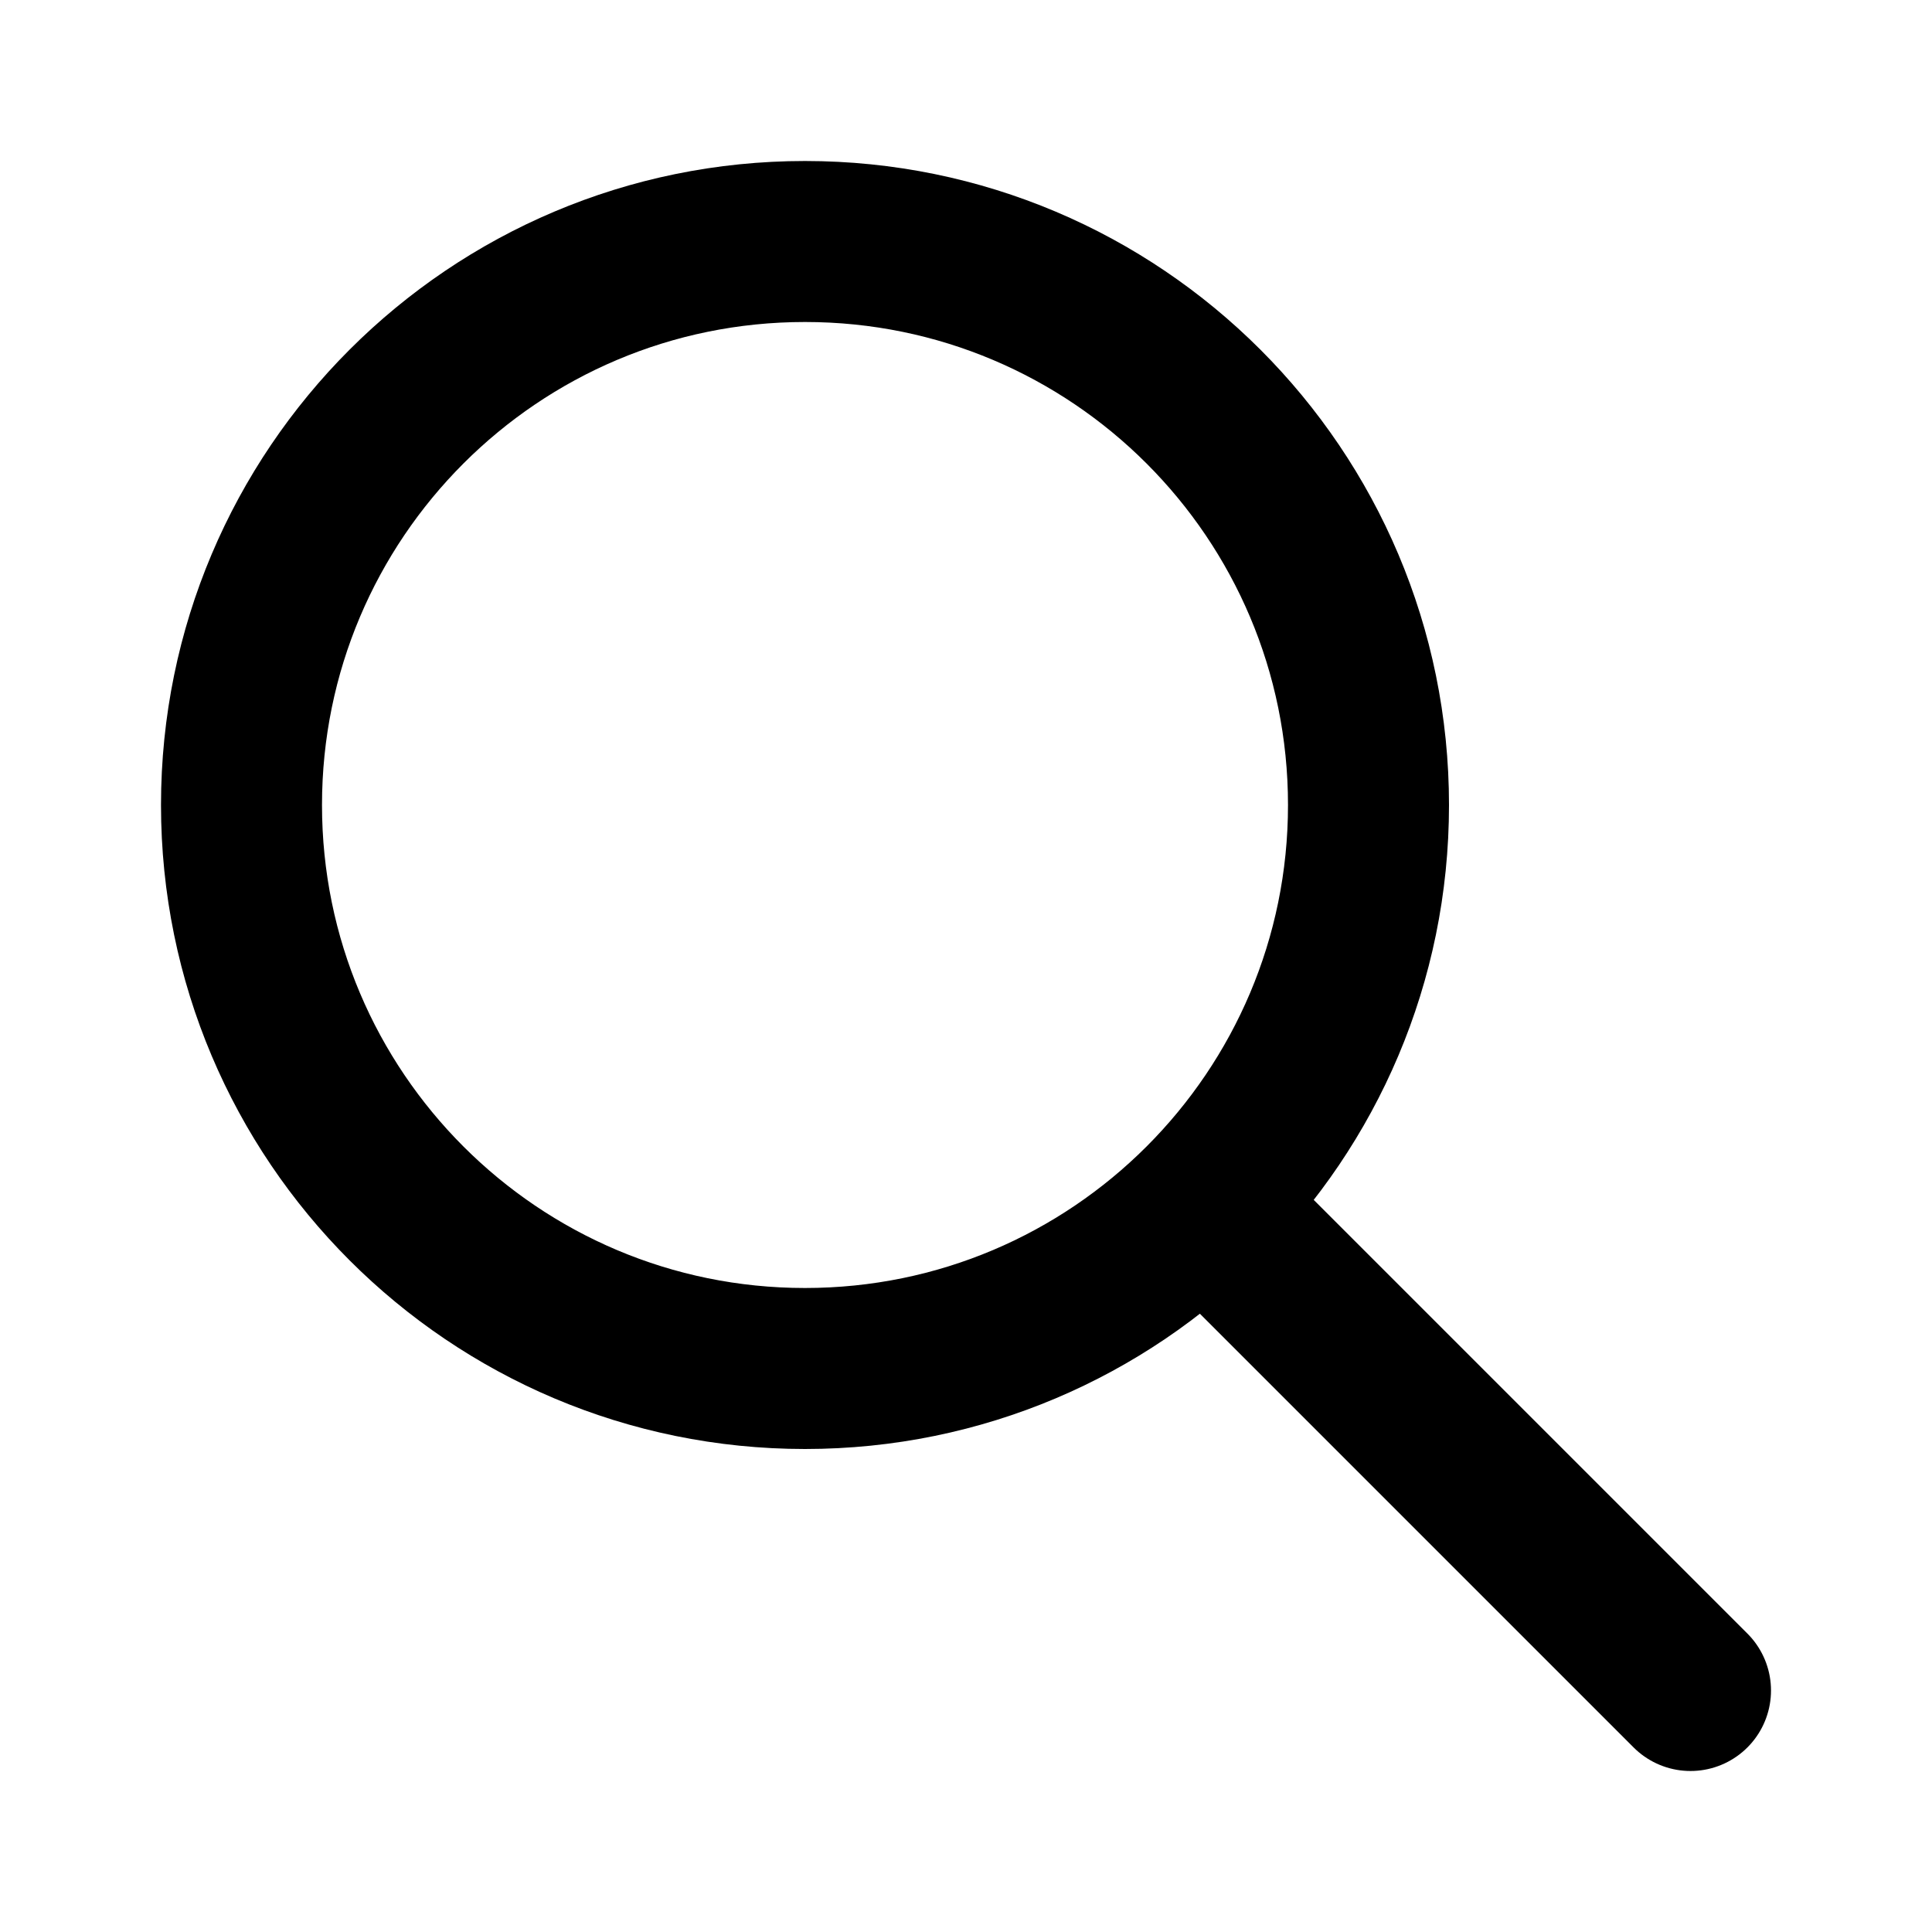
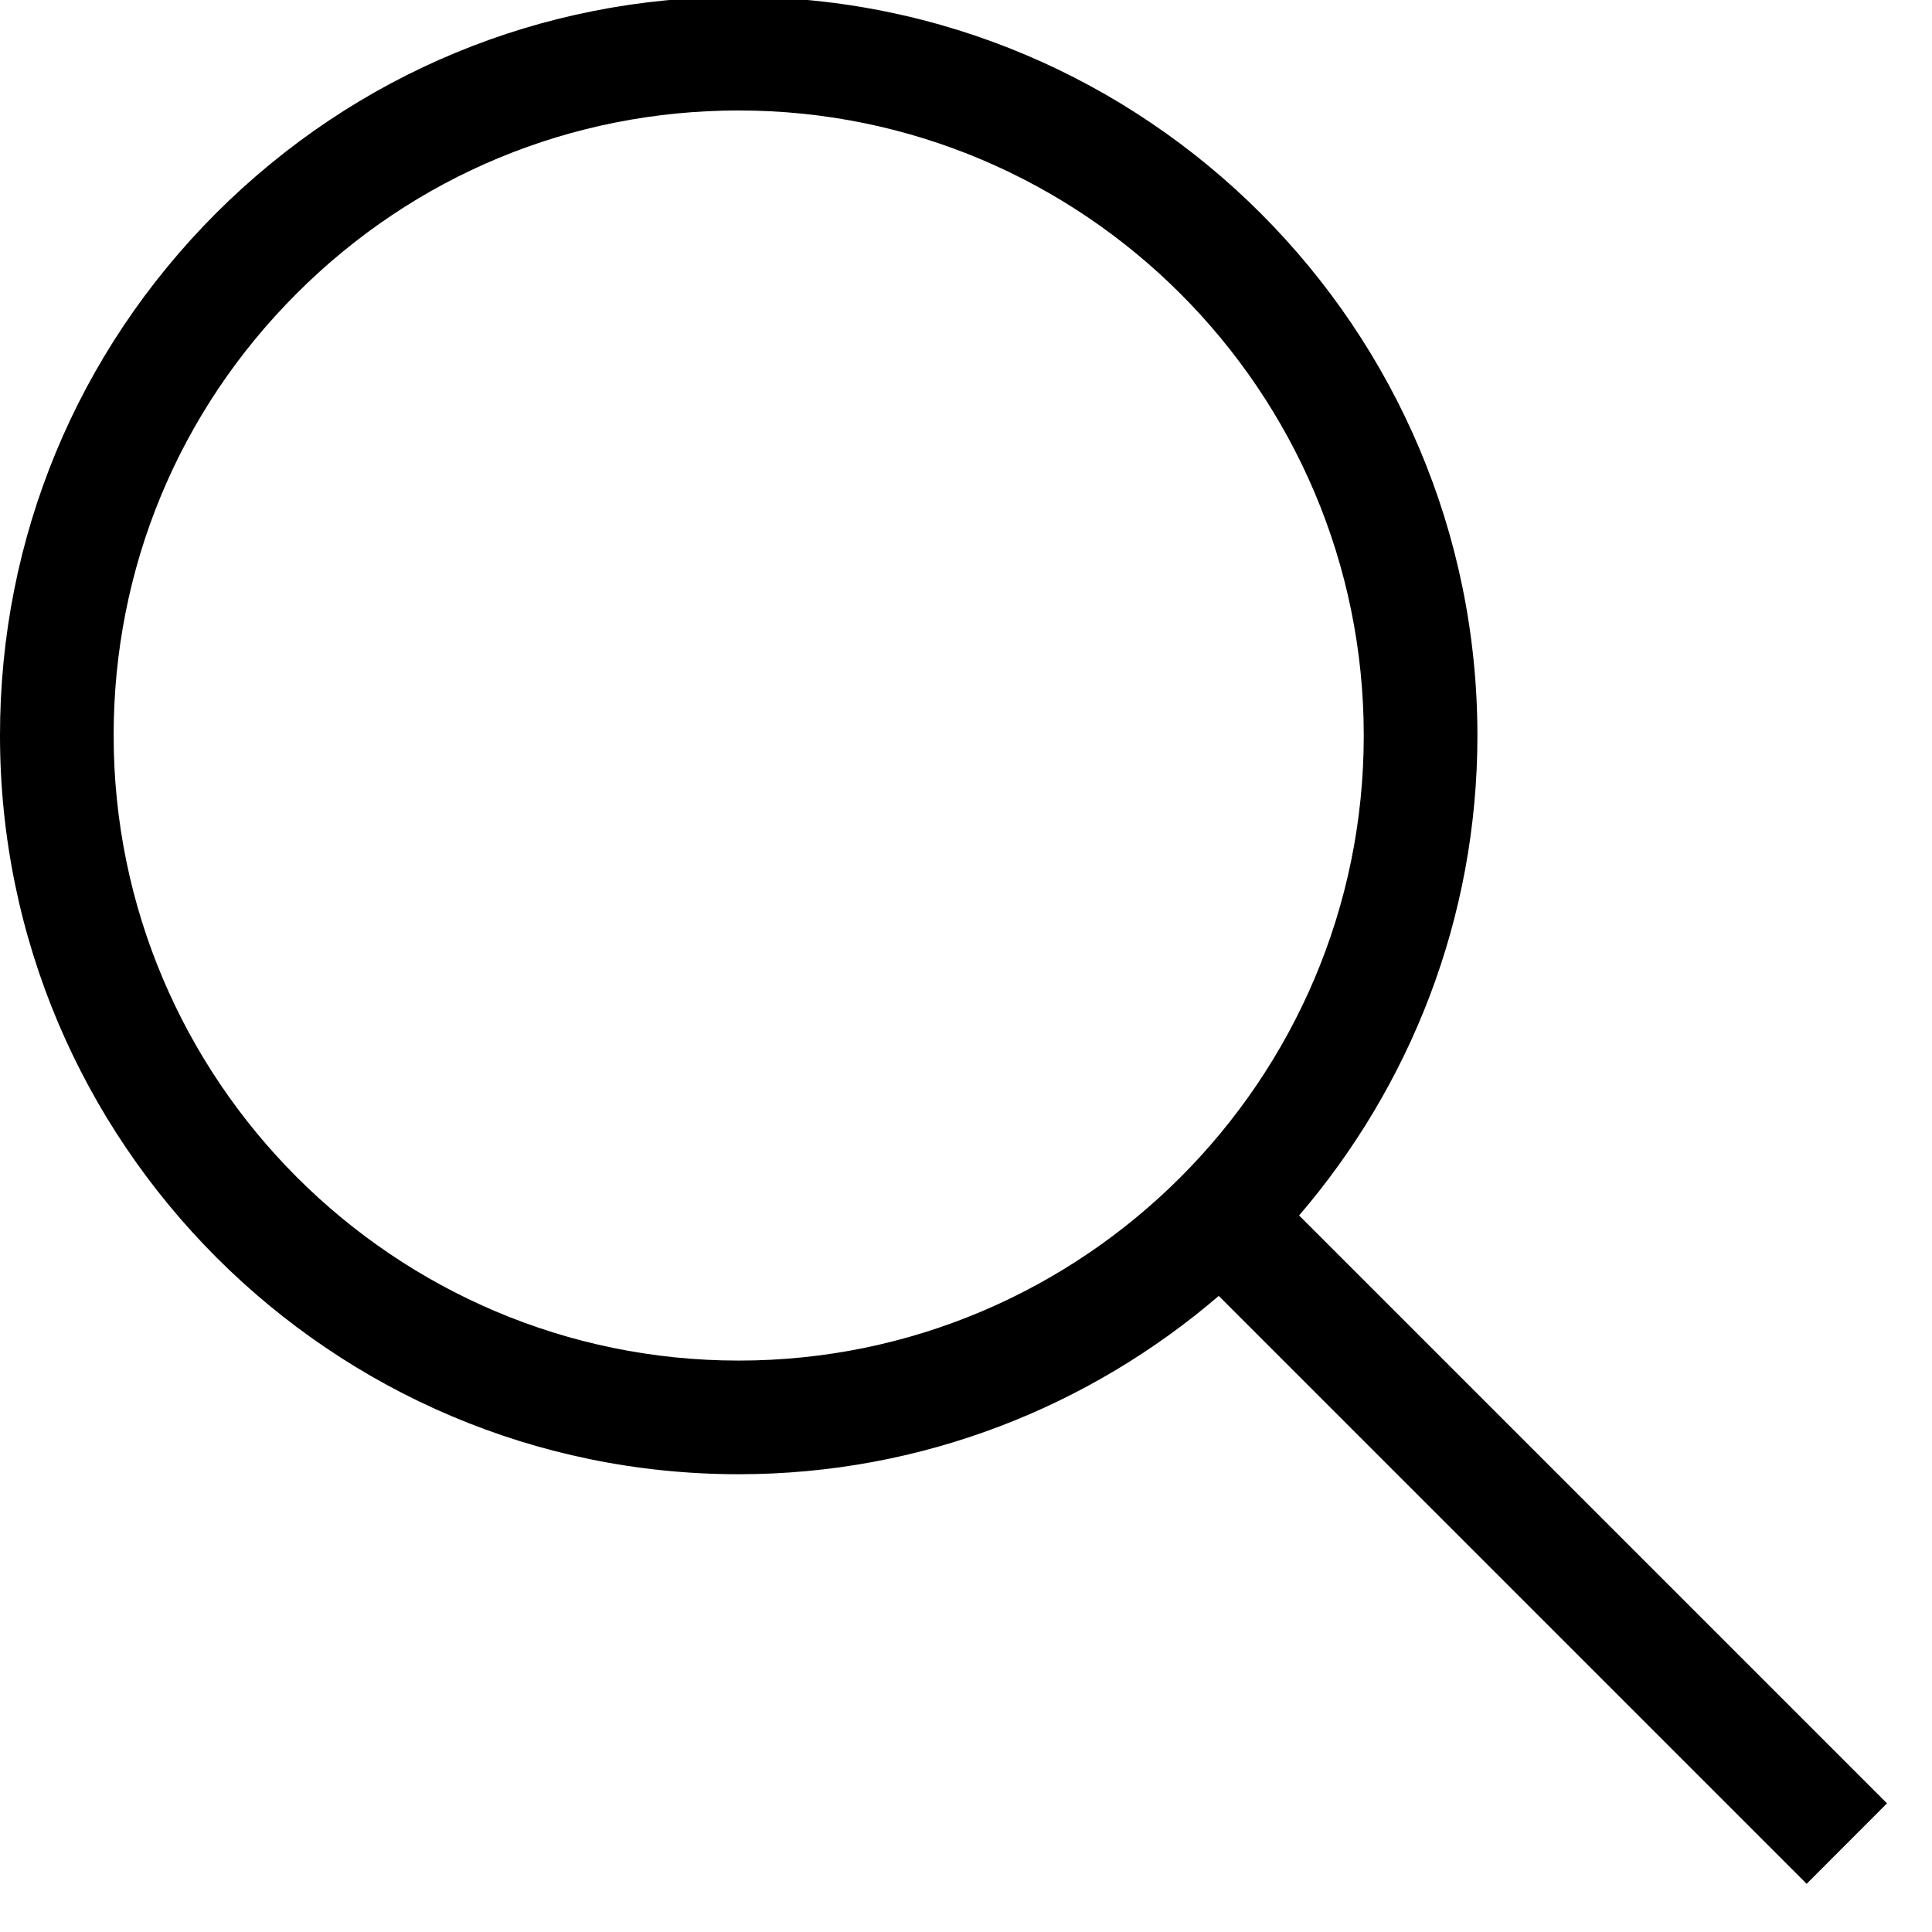
- <svg xmlns="http://www.w3.org/2000/svg" fill="none" viewBox="0 0 24 24" stroke="currentColor">
-   <path stroke-linecap="round" stroke-linejoin="round" stroke-width="2" d="M21 21l-6-6m2-5a7 7 0 11-14 0 7 7 0 0114 0z" />
+ <svg xmlns="http://www.w3.org/2000/svg" version="1.1" width="17" height="17" viewBox="0 0 17 17">
+   <g>
+ </g>
+   <path d="M16.604 15.868l-5.173-5.173c0.975-1.137 1.569-2.611 1.569-4.223 0-3.584-2.916-6.5-6.5-6.5-1.736 0-3.369 0.676-4.598 1.903-1.227 1.228-1.903 2.861-1.902 4.597 0 3.584 2.916 6.5 6.5 6.5 1.612 0 3.087-0.594 4.224-1.569l5.173 5.173 0.707-0.708zM6.5 11.972c-3.032 0-5.5-2.467-5.5-5.5-0.001-1.47 0.571-2.851 1.61-3.889 1.038-1.039 2.42-1.611 3.89-1.611 3.032 0 5.5 2.467 5.5 5.5 0 3.032-2.468 5.5-5.5 5.5z" fill="#000000" />
</svg>
